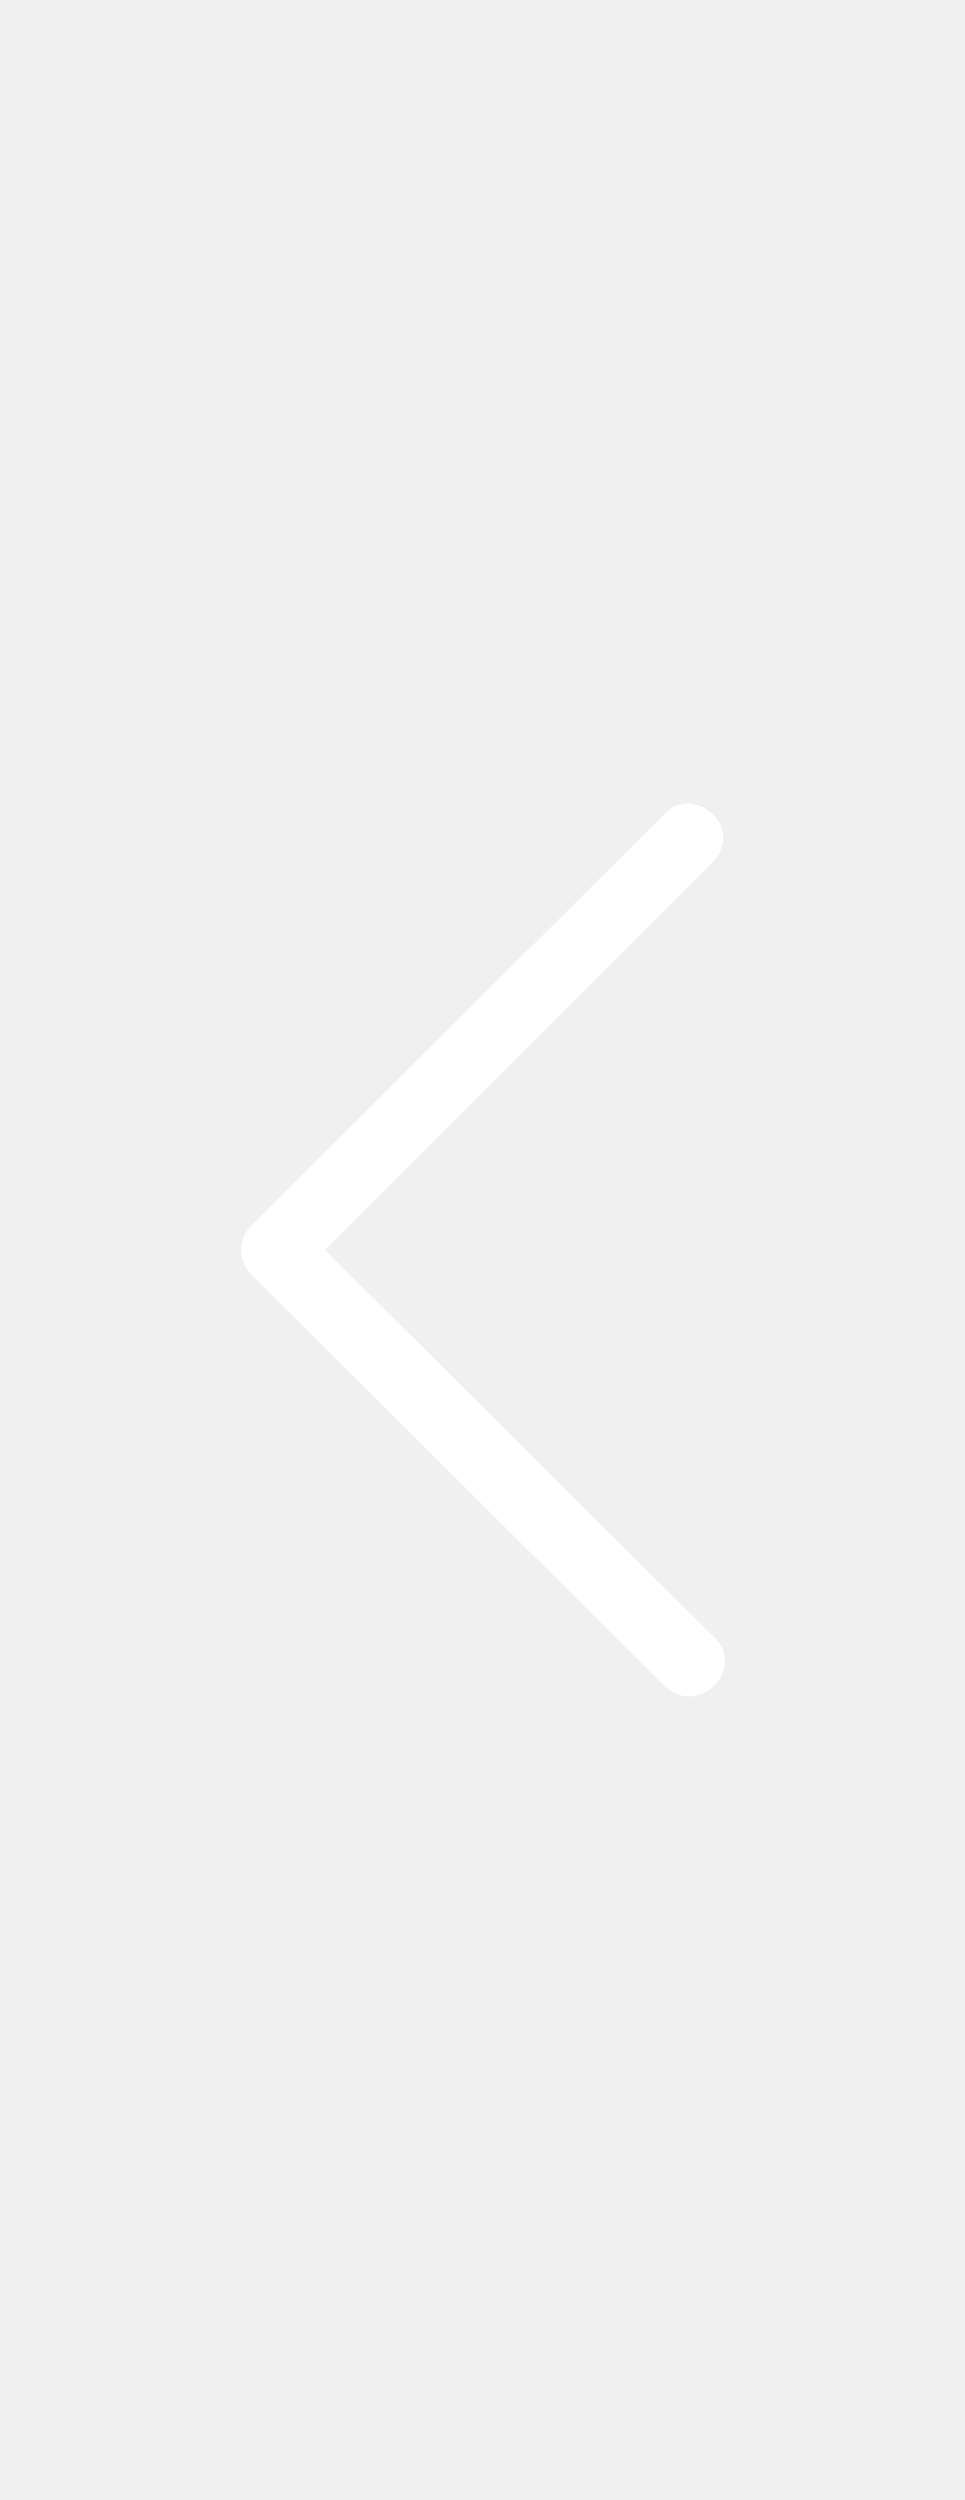
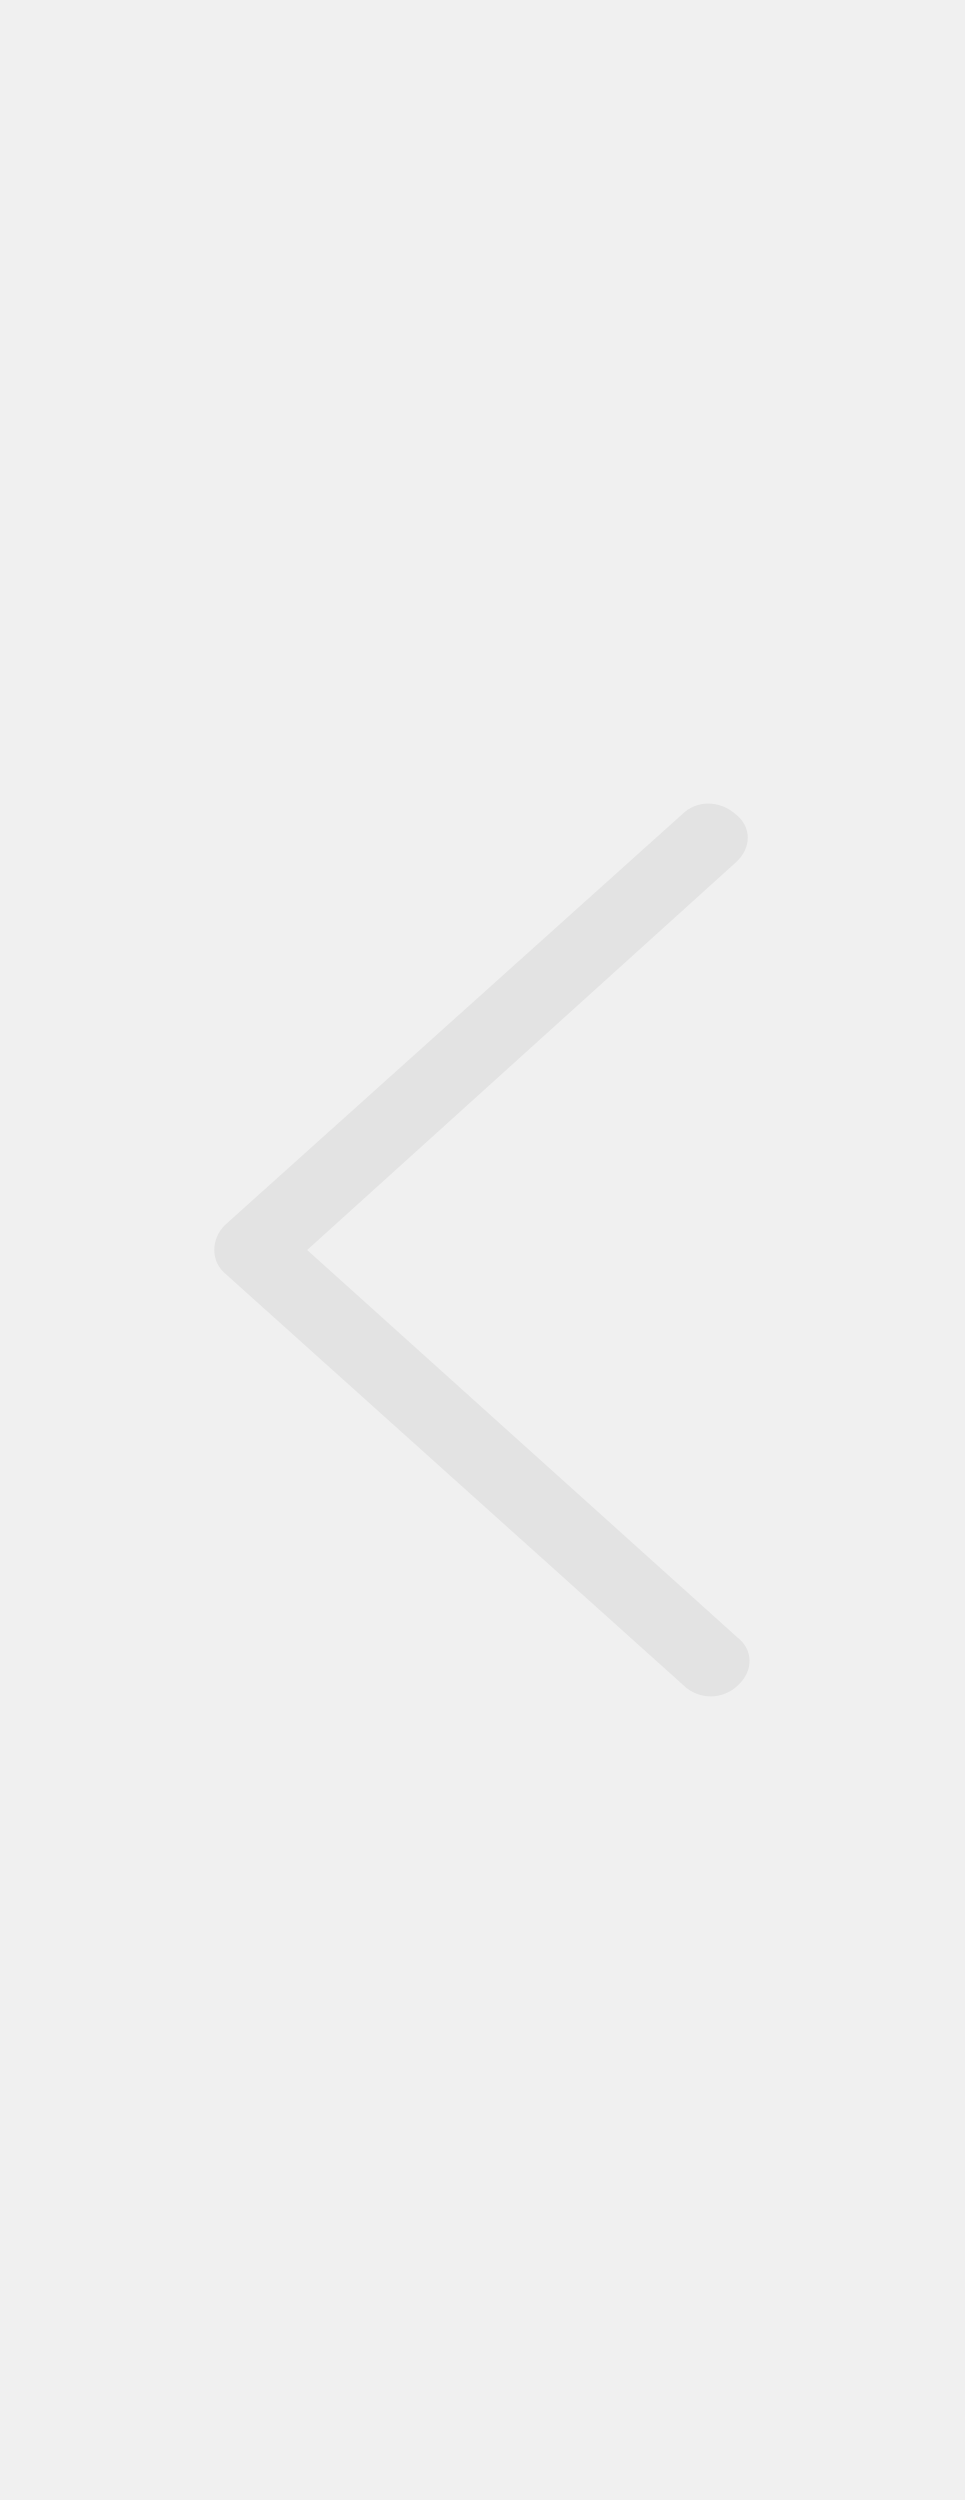
<svg xmlns="http://www.w3.org/2000/svg" version="1.1" id="Capa_1" x="0px" y="0px" viewBox="0 0 54 140" style="enable-background:new 0 0 54 140;" xml:space="preserve">
  <style type="text/css">
- 	.st0{fill:#FFFFFF;}
+ 	.st0{fill:#E3E3E3;}
</style>
  <g>
    <g>
-       <path class="st0" d="M13.5,70c0,0.5,0.2,1,0.6,1.4l23.1,23c0.4,0.4,0.9,0.6,1.4,0.6c0.5,0,1-0.2,1.4-0.6c0.8-0.8,0.8-2,0-2.7    L18.2,70l21.7-21.7c0.8-0.8,0.8-2,0-2.7c-0.8-0.8-2-0.8-2.7,0l-23.1,23C13.7,69,13.5,69.5,13.5,70z" />
+       <path class="st0" d="M12,70c0,0.5,0.2,1,0.7,1.4l25.6,23c0.4,0.4,1,0.6,1.5,0.6s1.1-0.2,1.5-0.6c0.9-0.8,0.9-2,0-2.7L17.2,70    l24-21.7c0.9-0.8,0.9-2,0-2.7c-0.9-0.8-2.2-0.8-3,0l-25.6,23C12.2,69,12,69.5,12,70z" />
    </g>
  </g>
</svg>
